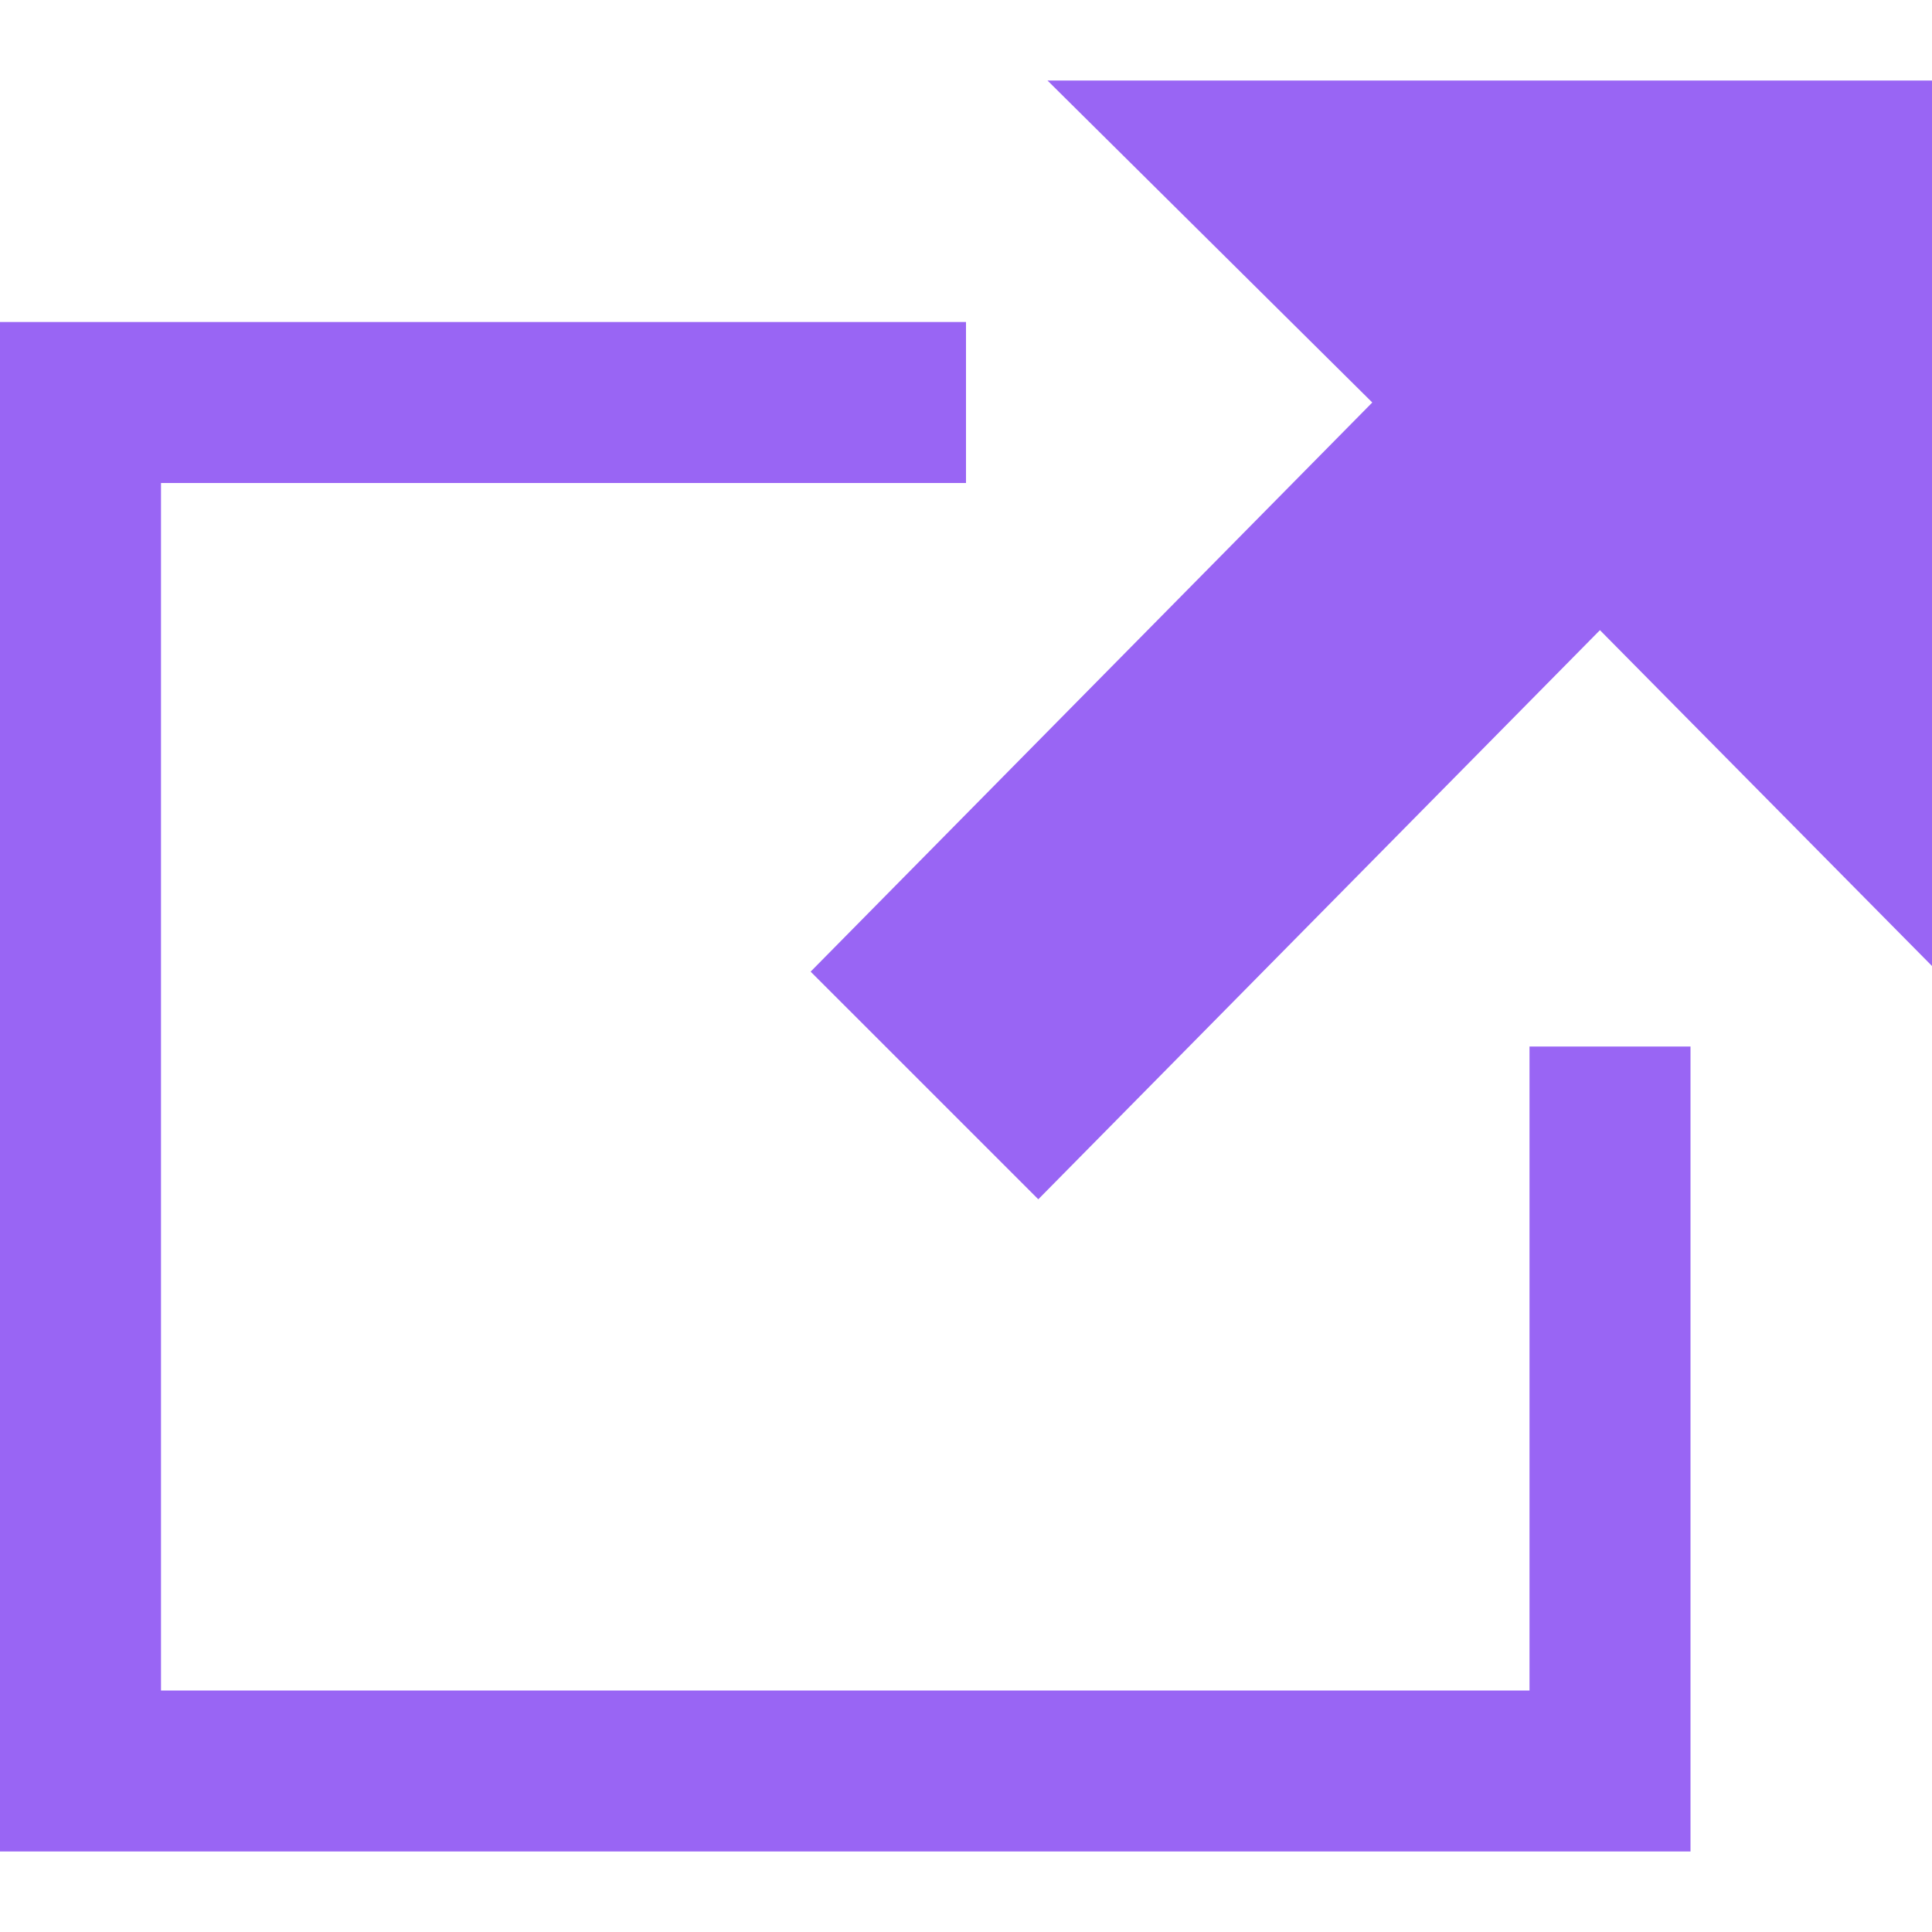
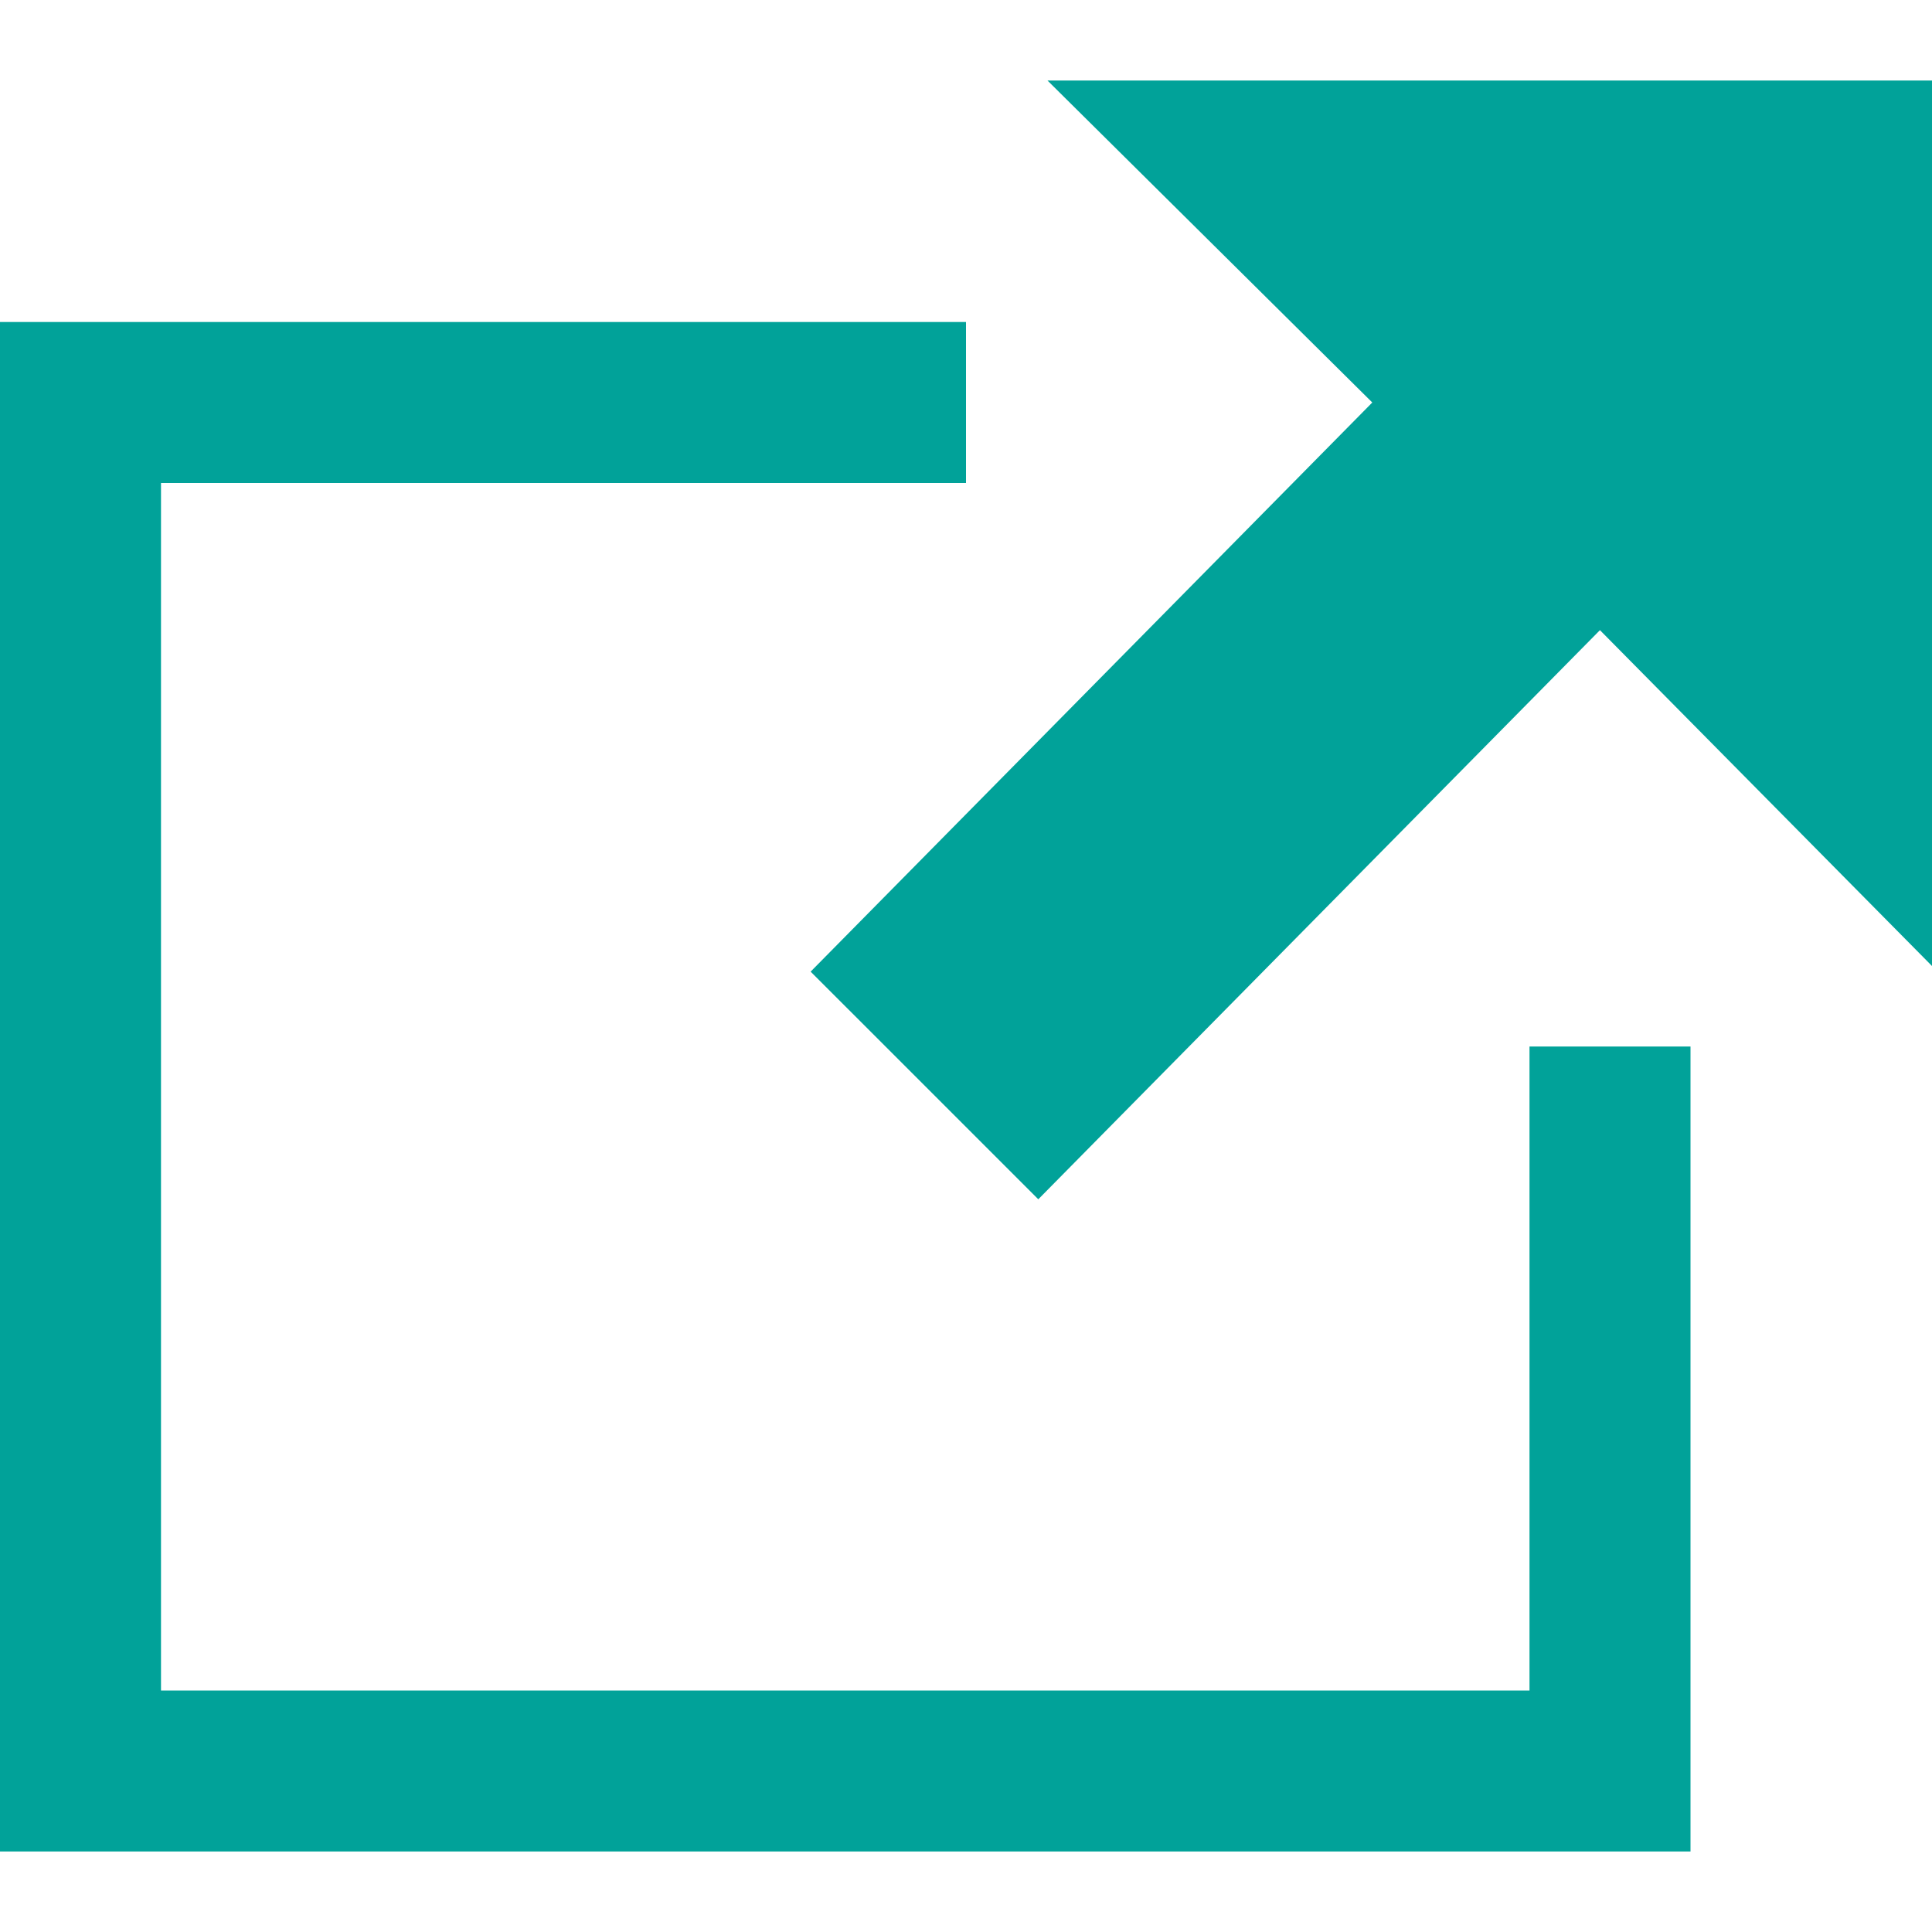
- <svg xmlns="http://www.w3.org/2000/svg" aria-hidden="true" viewBox="0 0 24 24">
-   <path fill="#9965f4" d="M21 13v10h-21v-19h12v2h-10v15h17v-8h2zm3-12h-10.988l4.035 4-6.977 7.07 2.828 2.828 6.977-7.07 4.125 4.172v-11z" />
+ <svg xmlns="http://www.w3.org/2000/svg" width="24" height="24" viewBox="0 0 24 24" fill="none">
+   <path d="M21 13V23H0V4H12V6H2V21H19V13H21ZM24 1H13.012L17.047 5L10.07 12.07L12.898 14.898L19.875 7.828L24 12V1Z" fill="#01A299" />
</svg>
